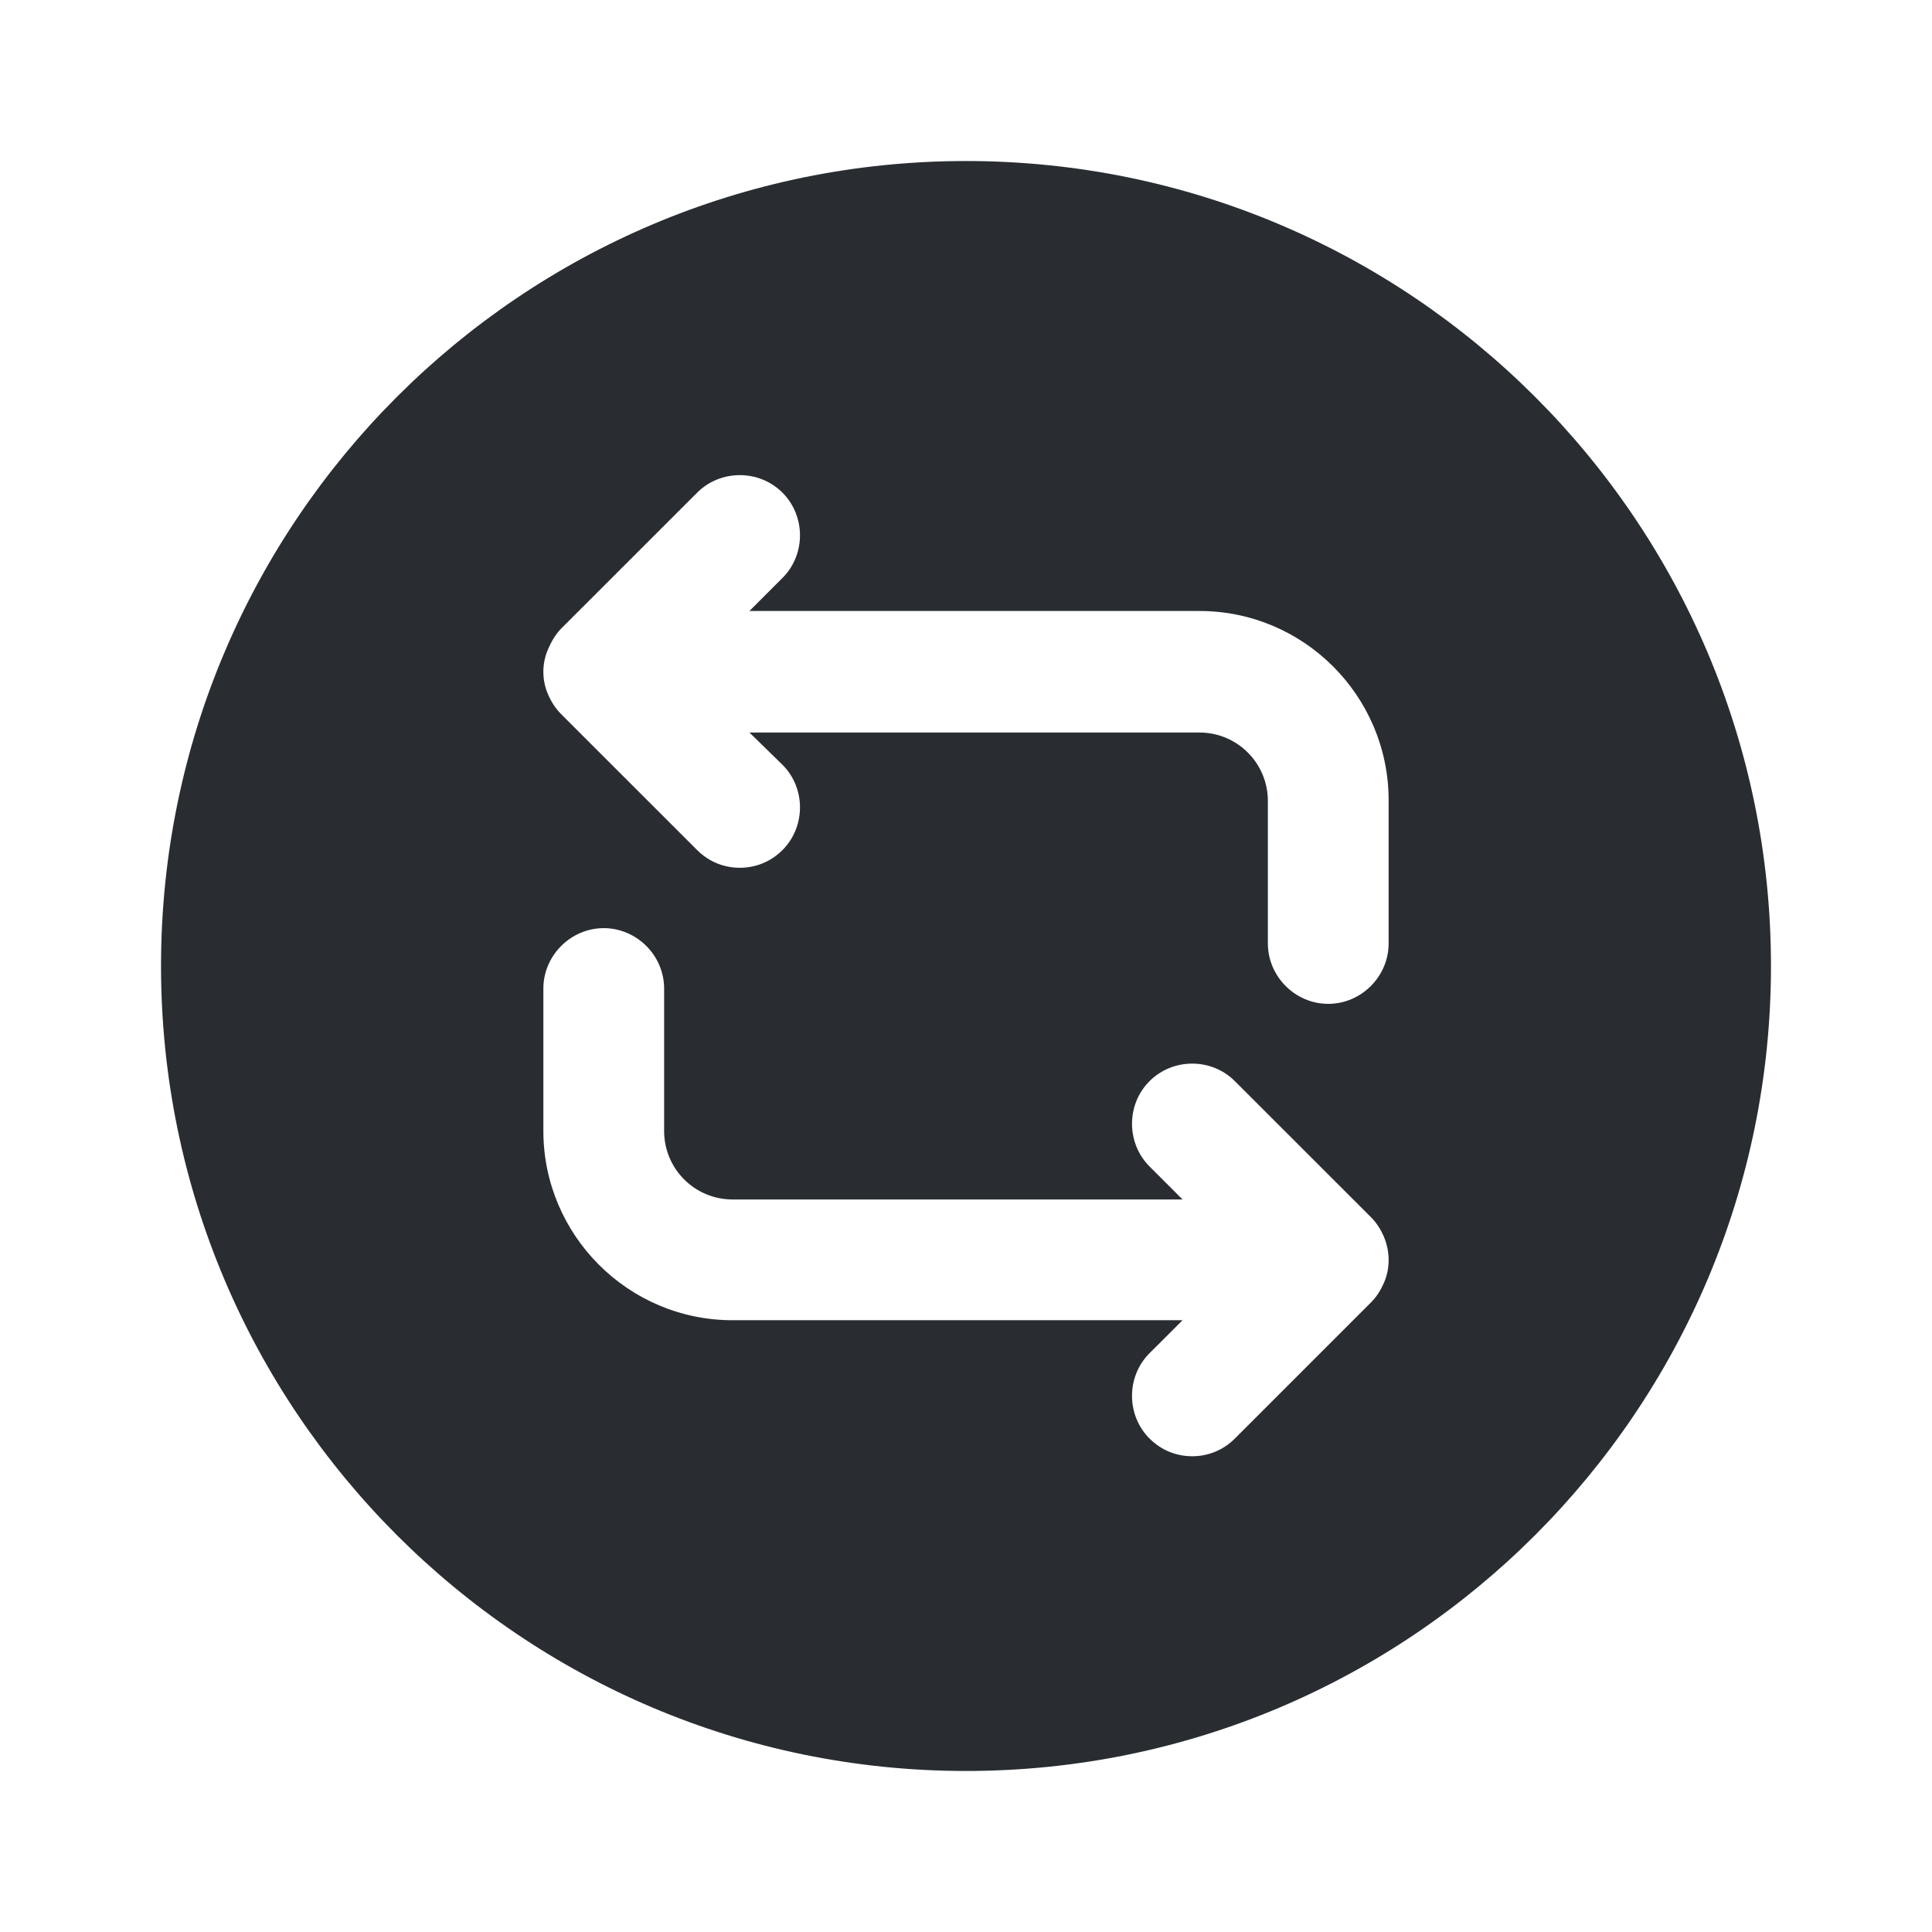
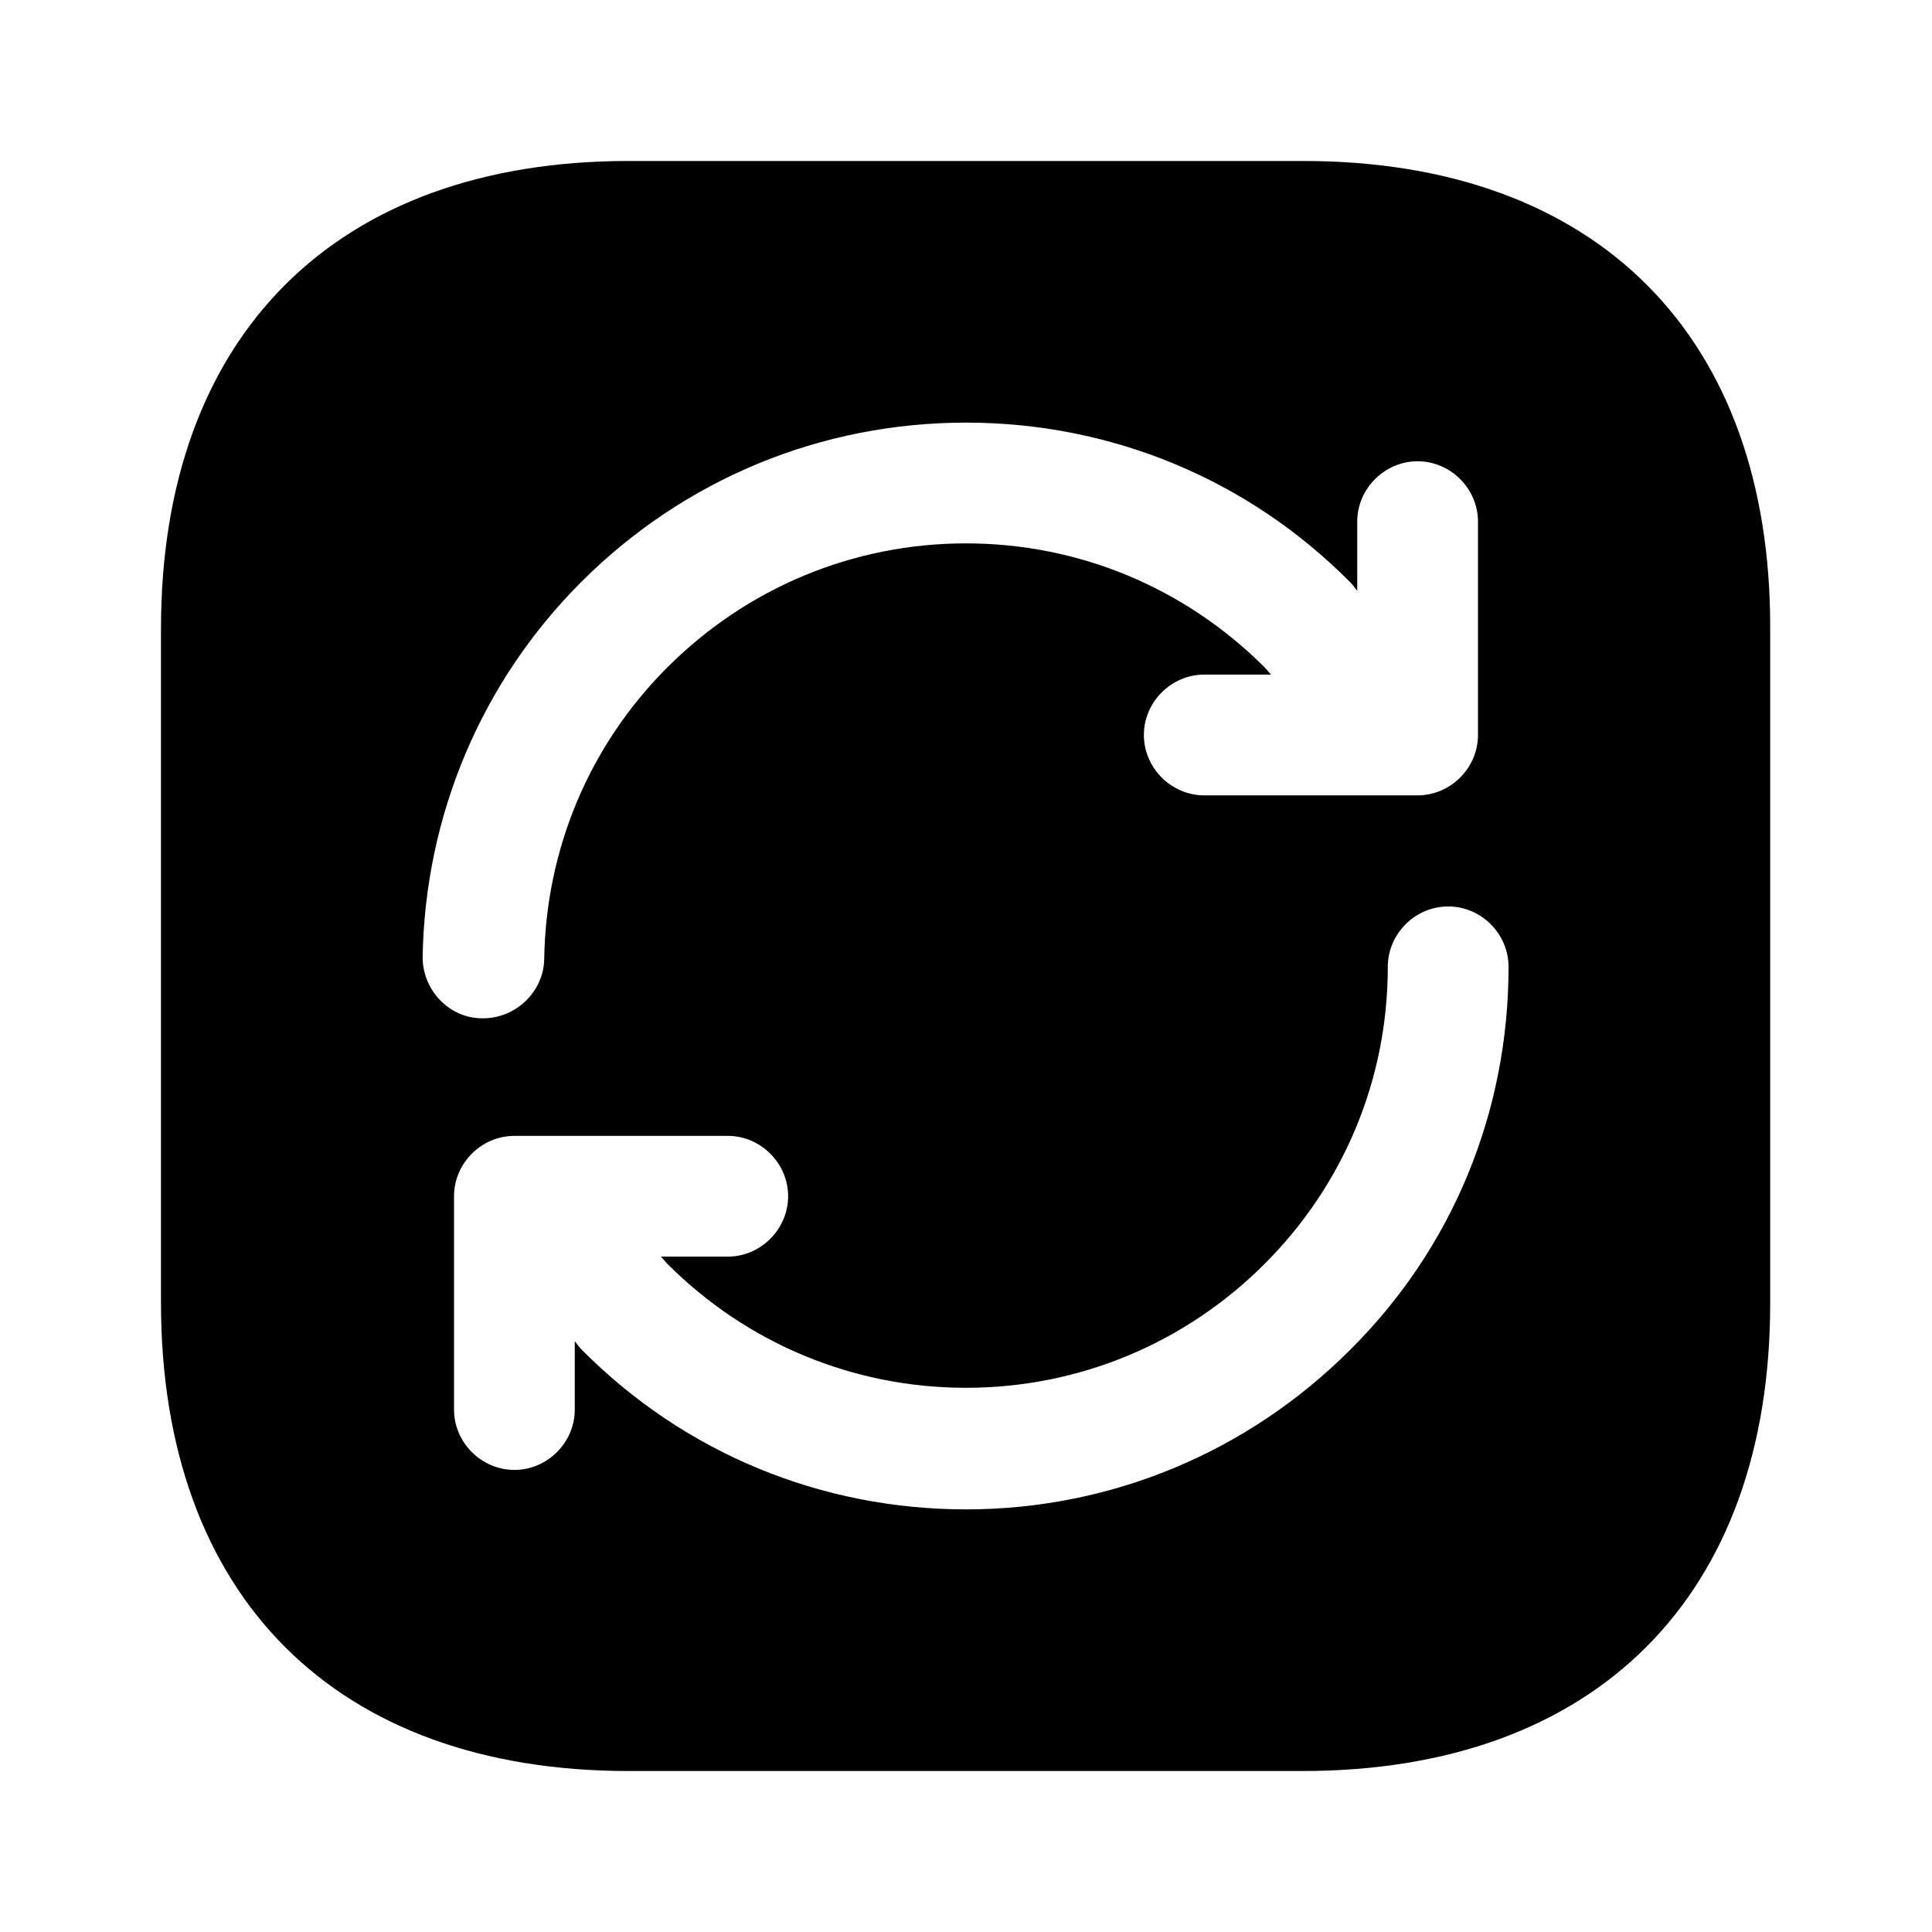
- <svg xmlns="http://www.w3.org/2000/svg" width="32" height="32" viewBox="0 0 32 32" fill="none">
-   <path d="M16 2.667C8.64 2.667 2.667 8.64 2.667 16C2.667 23.36 8.64 29.333 16 29.333C23.36 29.333 29.333 23.36 29.333 16C29.333 8.64 23.36 2.667 16 2.667ZM22.92 21.253C22.867 21.373 22.8 21.48 22.707 21.573L20.453 23.827C20.253 24.027 20 24.12 19.747 24.12C19.493 24.12 19.24 24.027 19.04 23.827C18.653 23.44 18.653 22.8 19.04 22.413L19.587 21.867H12.133C10.4 21.867 9 20.453 9 18.733V16.373C9 15.827 9.453 15.373 10 15.373C10.547 15.373 11 15.827 11 16.373V18.733C11 19.36 11.507 19.867 12.133 19.867H19.587L19.04 19.32C18.653 18.933 18.653 18.293 19.04 17.907C19.427 17.52 20.067 17.52 20.453 17.907L22.707 20.16C22.8 20.253 22.867 20.36 22.92 20.48C23.027 20.733 23.027 21.013 22.92 21.253ZM23 15.627C23 16.173 22.547 16.627 22 16.627C21.453 16.627 21 16.173 21 15.627V13.267C21 12.64 20.493 12.133 19.867 12.133H12.413L12.96 12.667C13.347 13.053 13.347 13.693 12.96 14.08C12.76 14.28 12.507 14.373 12.253 14.373C12 14.373 11.747 14.28 11.547 14.08L9.293 11.827C9.2 11.733 9.133 11.627 9.08 11.507C8.973 11.267 8.973 10.987 9.08 10.747C9.133 10.627 9.2 10.507 9.293 10.413L11.547 8.16C11.933 7.773 12.573 7.773 12.96 8.16C13.347 8.547 13.347 9.187 12.96 9.573L12.413 10.12H19.867C21.6 10.12 23 11.533 23 13.253V15.627Z" fill="#292D32" />
+ <svg xmlns="http://www.w3.org/2000/svg" width="28" height="28" viewBox="0 0 28 28" fill="none">
+   <path d="M18.888 2.333H9.112C4.865 2.333 2.333 4.865 2.333 9.112V18.877C2.333 23.135 4.865 25.667 9.112 25.667H18.877C23.123 25.667 25.655 23.135 25.655 18.888V9.112C25.667 4.865 23.135 2.333 18.888 2.333ZM6.125 13.872C6.16 11.818 6.977 9.882 8.423 8.435C9.917 6.942 11.9 6.125 14 6.125C16.1 6.125 18.083 6.942 19.565 8.435C19.6 8.47 19.635 8.517 19.67 8.563V7.56C19.67 7.082 20.067 6.685 20.545 6.685C21.023 6.685 21.42 7.082 21.42 7.56V10.652C21.42 11.13 21.023 11.527 20.545 11.527H17.453C16.975 11.527 16.578 11.13 16.578 10.652C16.578 10.173 16.975 9.777 17.453 9.777H18.422C18.387 9.742 18.363 9.707 18.328 9.672C17.173 8.517 15.633 7.875 14 7.875C12.367 7.875 10.827 8.517 9.672 9.672C8.54 10.803 7.91 12.308 7.887 13.907C7.875 14.373 7.478 14.758 7 14.758H6.988C6.51 14.758 6.125 14.35 6.125 13.872ZM19.565 19.565C18.083 21.047 16.1 21.875 14 21.875C11.9 21.875 9.917 21.058 8.435 19.565C8.4 19.53 8.365 19.483 8.33 19.437V20.428C8.33 20.907 7.933 21.303 7.455 21.303C6.977 21.303 6.58 20.907 6.58 20.428V17.337C6.58 16.858 6.977 16.462 7.455 16.462H10.547C11.025 16.462 11.422 16.858 11.422 17.337C11.422 17.815 11.025 18.212 10.547 18.212H9.578C9.613 18.247 9.637 18.282 9.672 18.317C10.827 19.472 12.367 20.113 14 20.113C15.633 20.113 17.173 19.472 18.328 18.317C19.472 17.173 20.113 15.645 20.113 14.012C20.113 13.533 20.51 13.137 20.988 13.137C21.467 13.137 21.863 13.533 21.863 14.012C21.863 16.123 21.047 18.095 19.565 19.565Z" fill="black" />
</svg>
